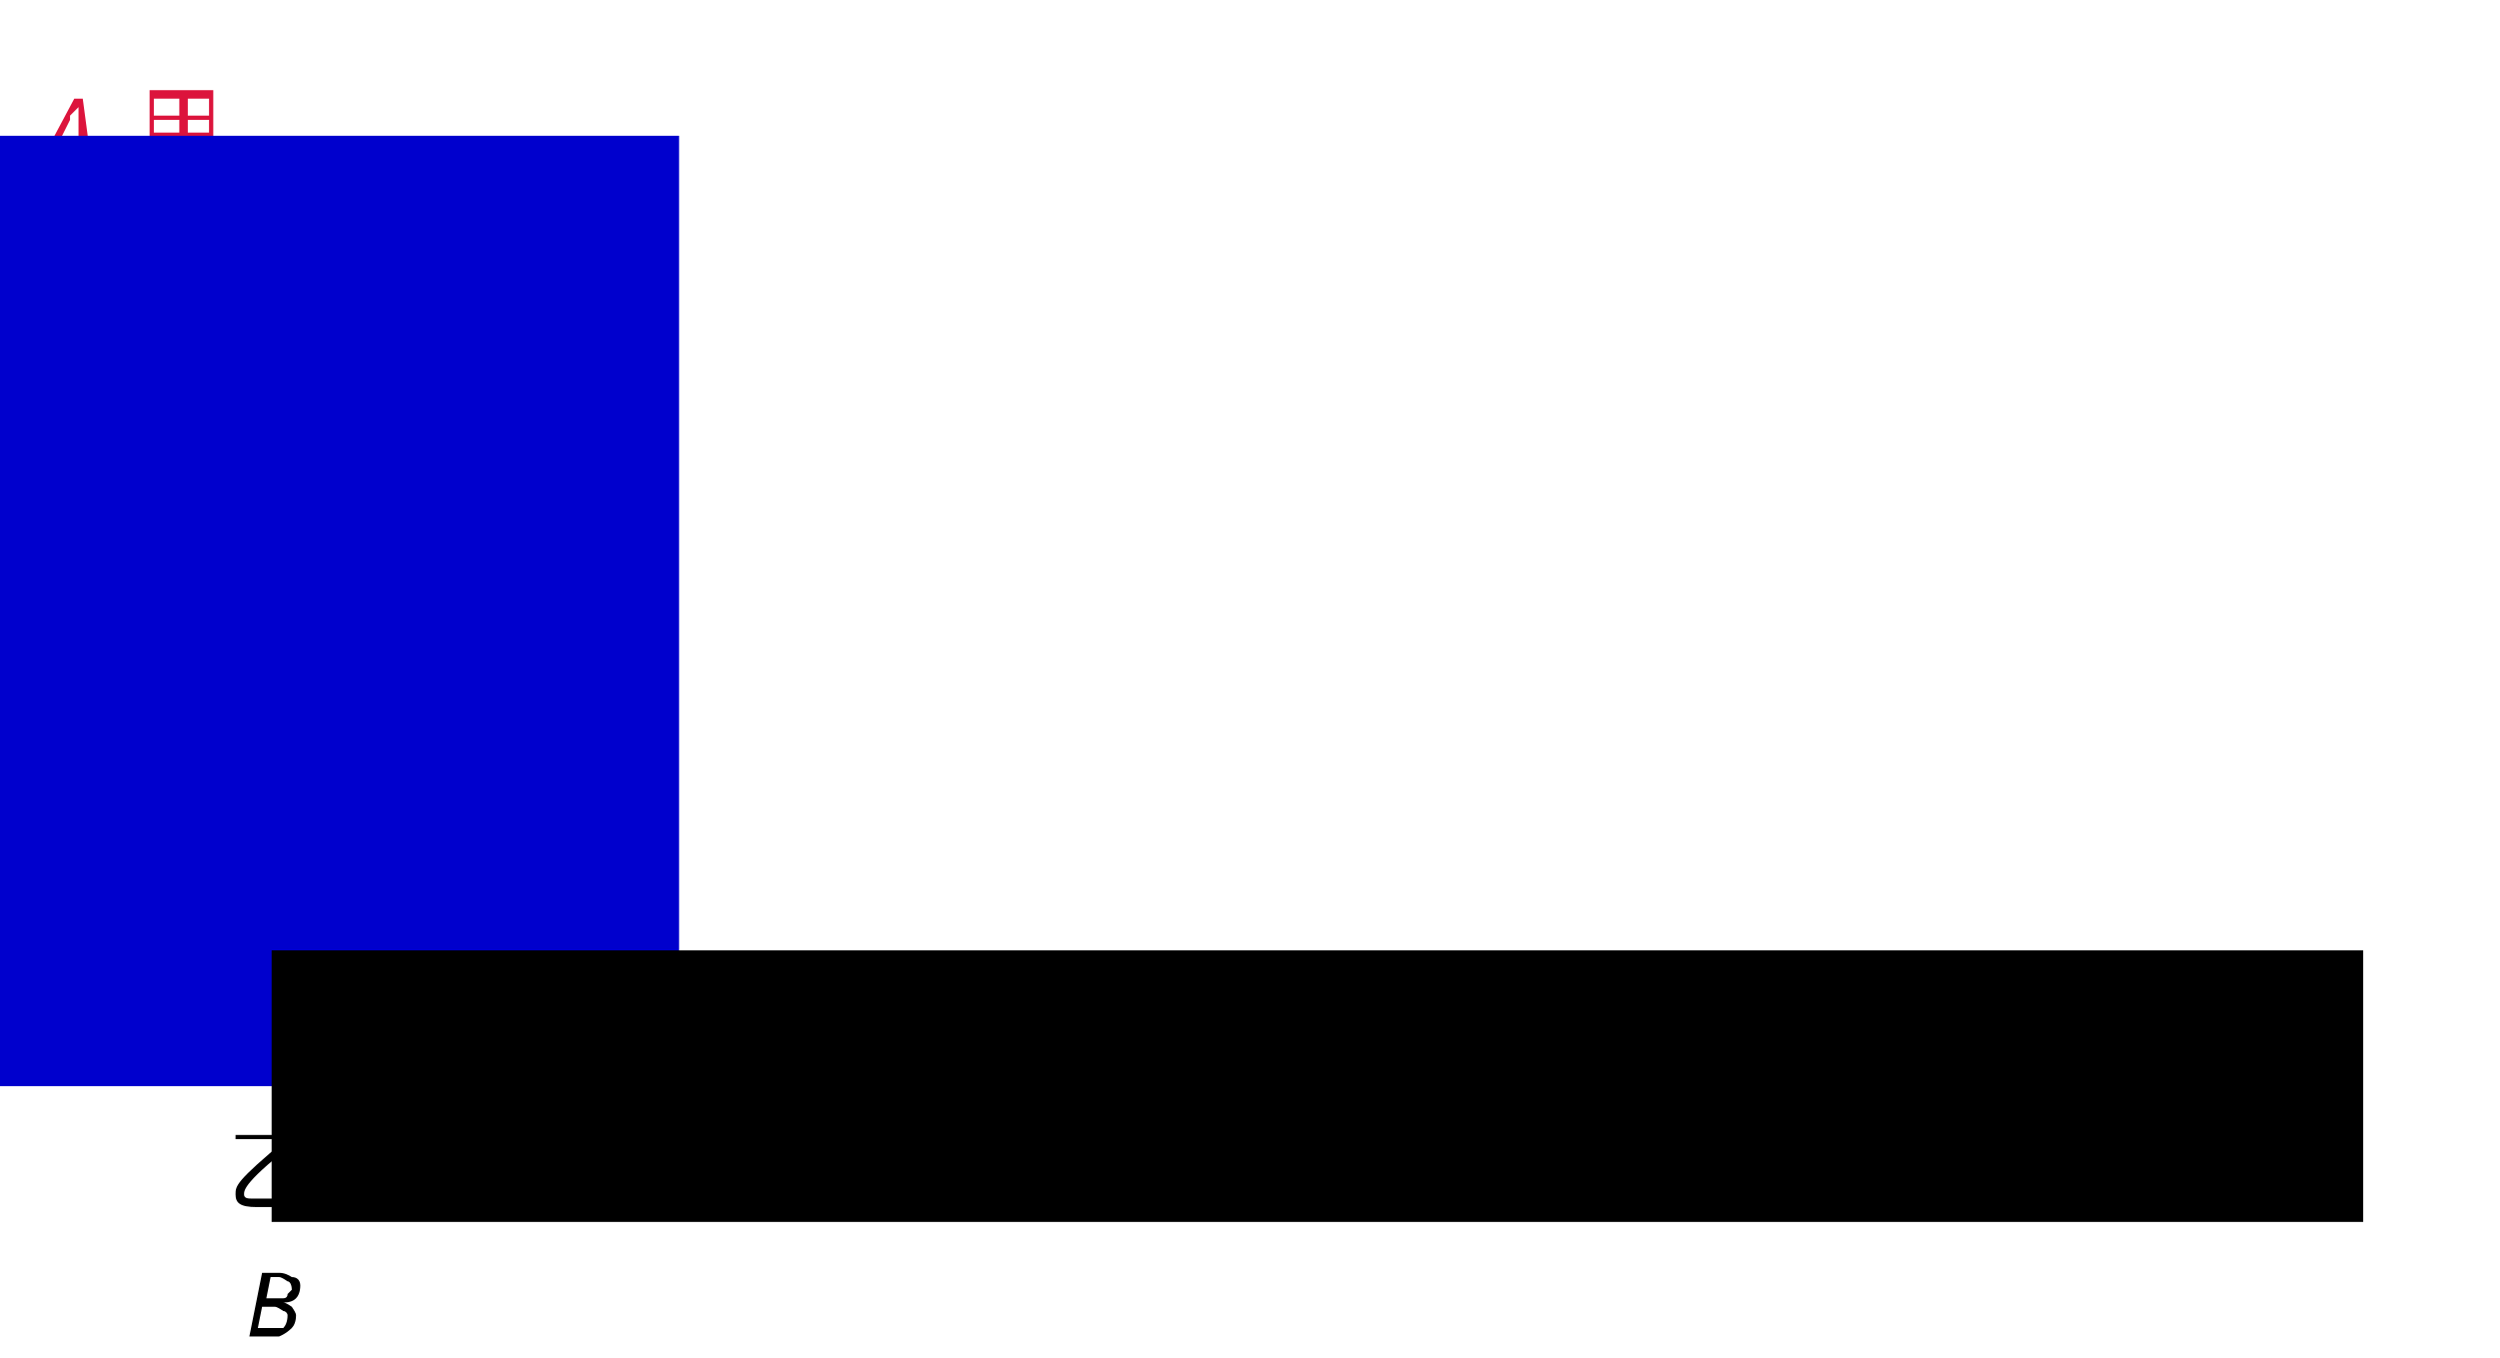
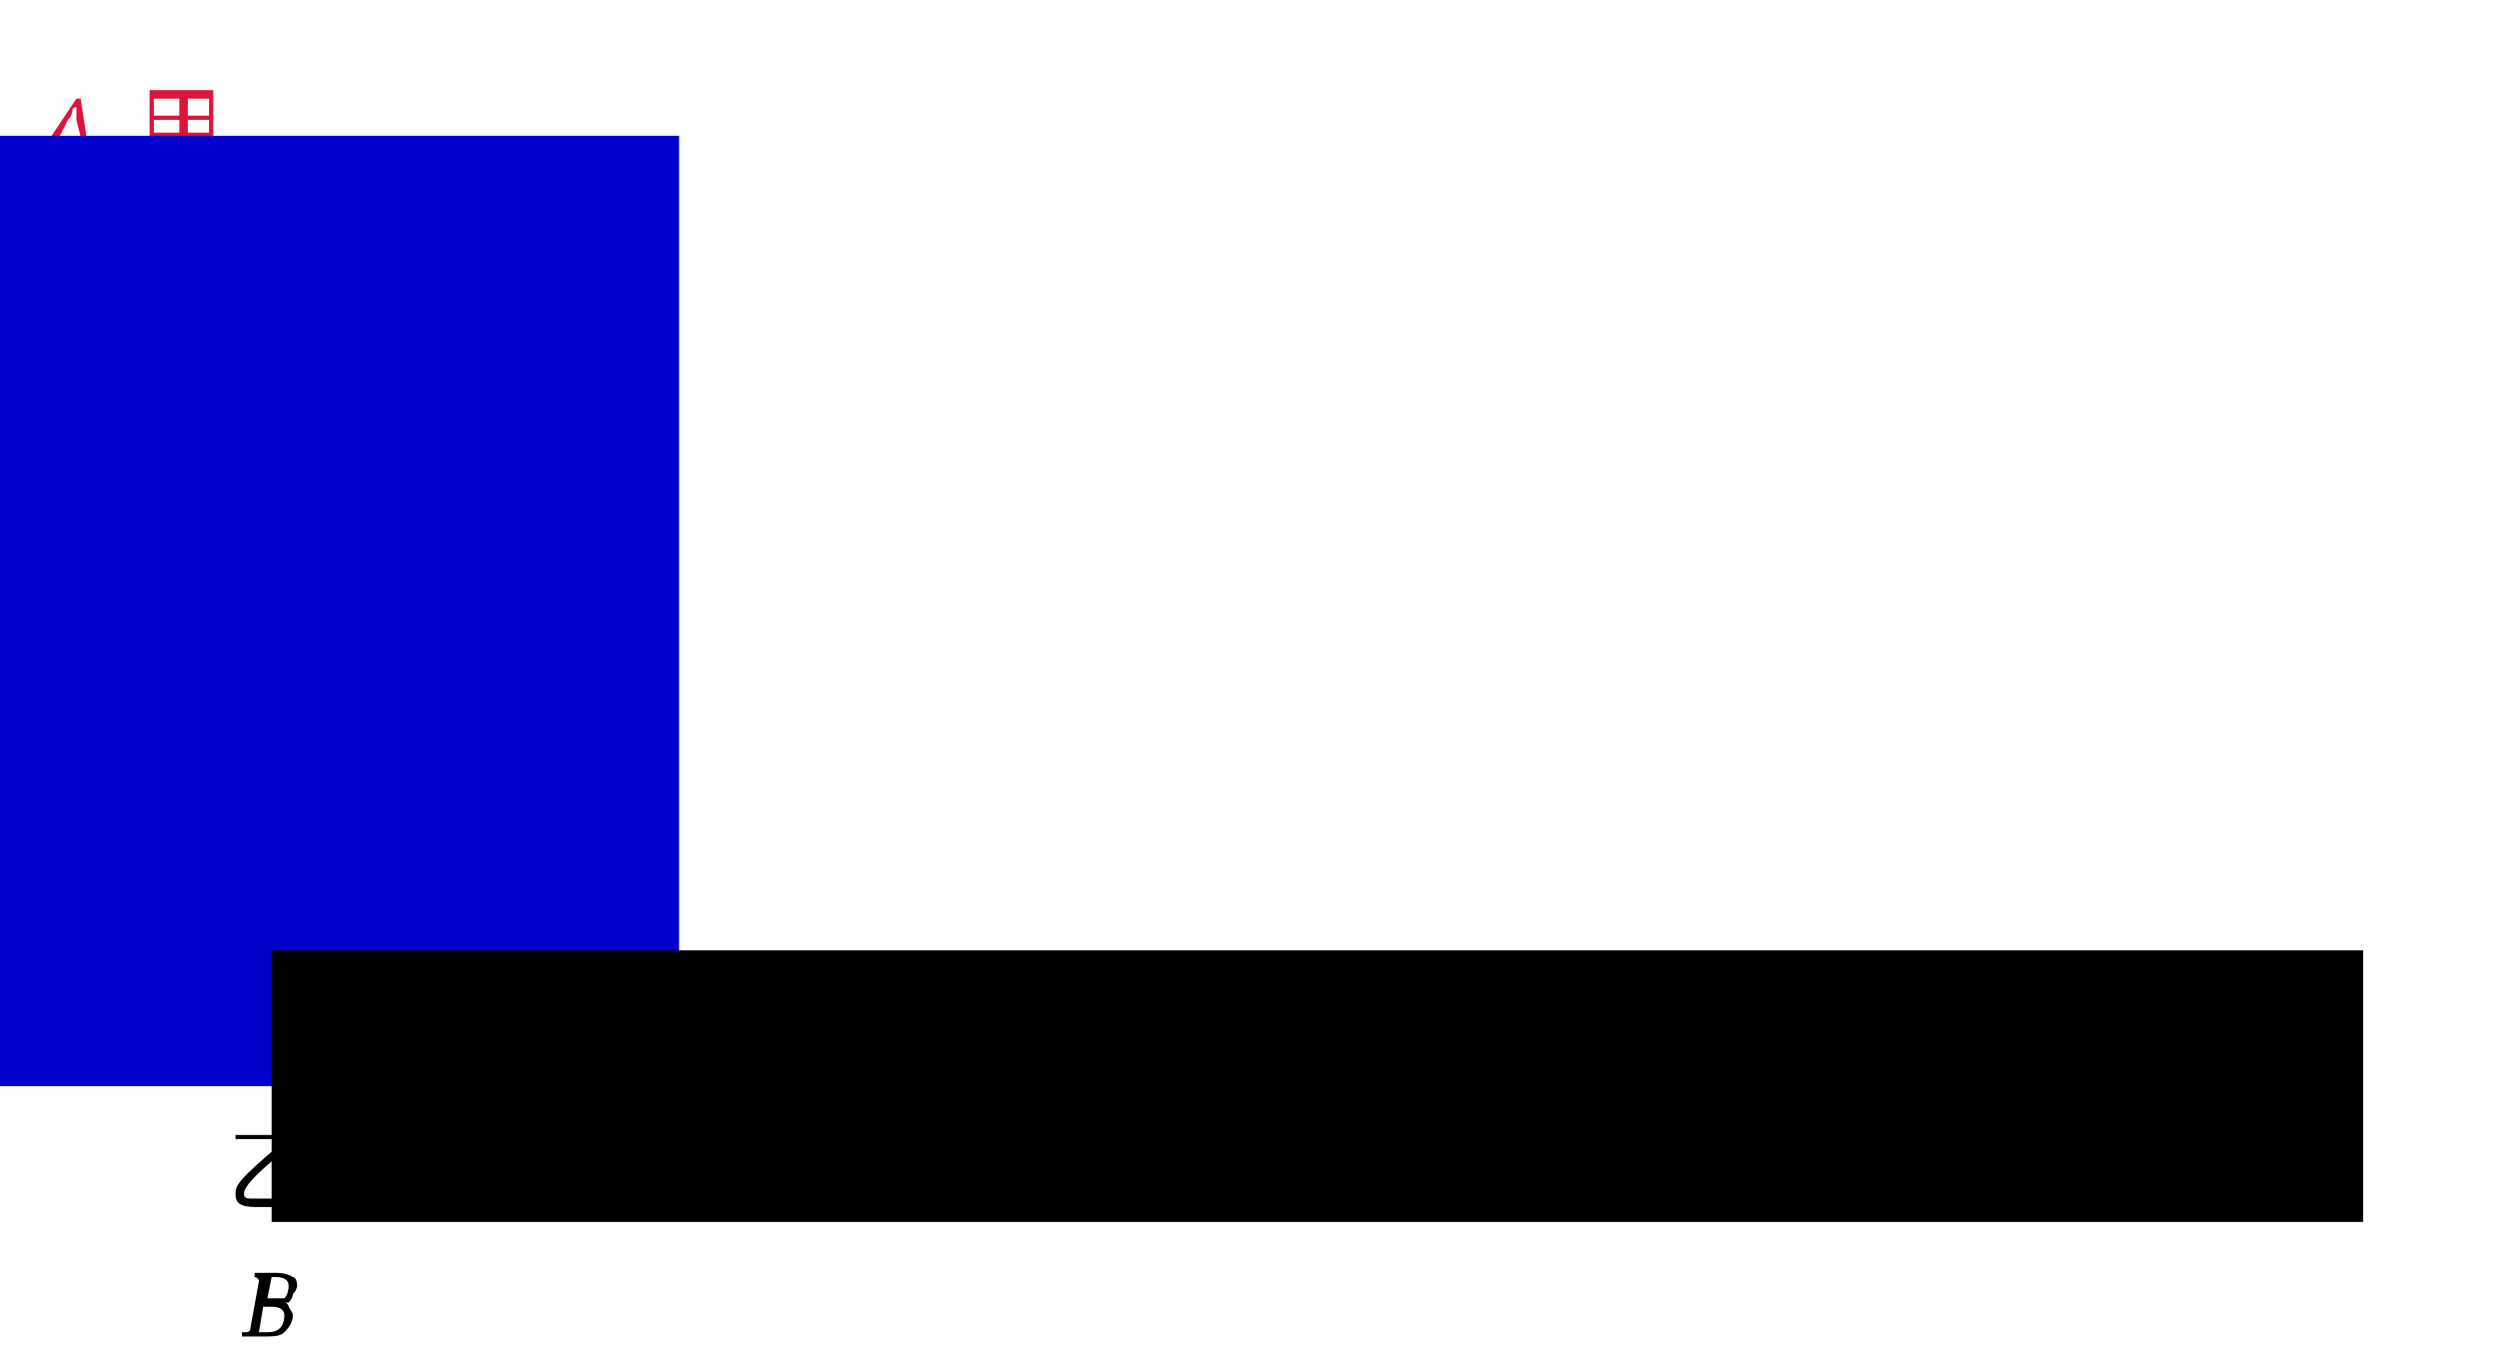
<svg xmlns="http://www.w3.org/2000/svg" viewBox="-1 -4 9.2 5">
  <style>
line {
  stroke: black;
  vector-effect: non-scaling-stroke;
}
text {
  font-family: sans-serif;
  font-size: 0.33px;
  text-anchor: middle;
}
text.colour-r {
  fill: crimson;
}
line.colour-b {
  stroke: mediumblue;
}
- .italicised {
-   font-style: italic;
- }
.thick {
  stroke-width: 3;
}
+ .vertex {
+   font-style: italic;
+   font-family: serif;
+ }
</style>
  <text x="0" y="-3.5" dx="-1em" dy="0.3em" lang="zh-Hant" class="colour-r">甲</text>
-   <text x="0" y="-3.5" dx="-2.25em" dy="0.3em" class="italicised colour-r">A</text>
+   <text x="0" y="-3.5" dx="-2.25em" dy="0.3em" class="vertex colour-r">A</text>
  <text x="0" y="0" dy="1.3em" lang="zh-Hant">乙</text>
-   <text x="0" y="0" dy="2.8em" class="italicised">B</text>
+   <text x="0" y="0" dy="2.8em" class="vertex">B</text>
  <line x1="0" y1="-3.5" x2="0" y2="0" class="thick colour-b" />
  <line x1="0" y1="0" x2="7.7" y2="0" />
</svg>
